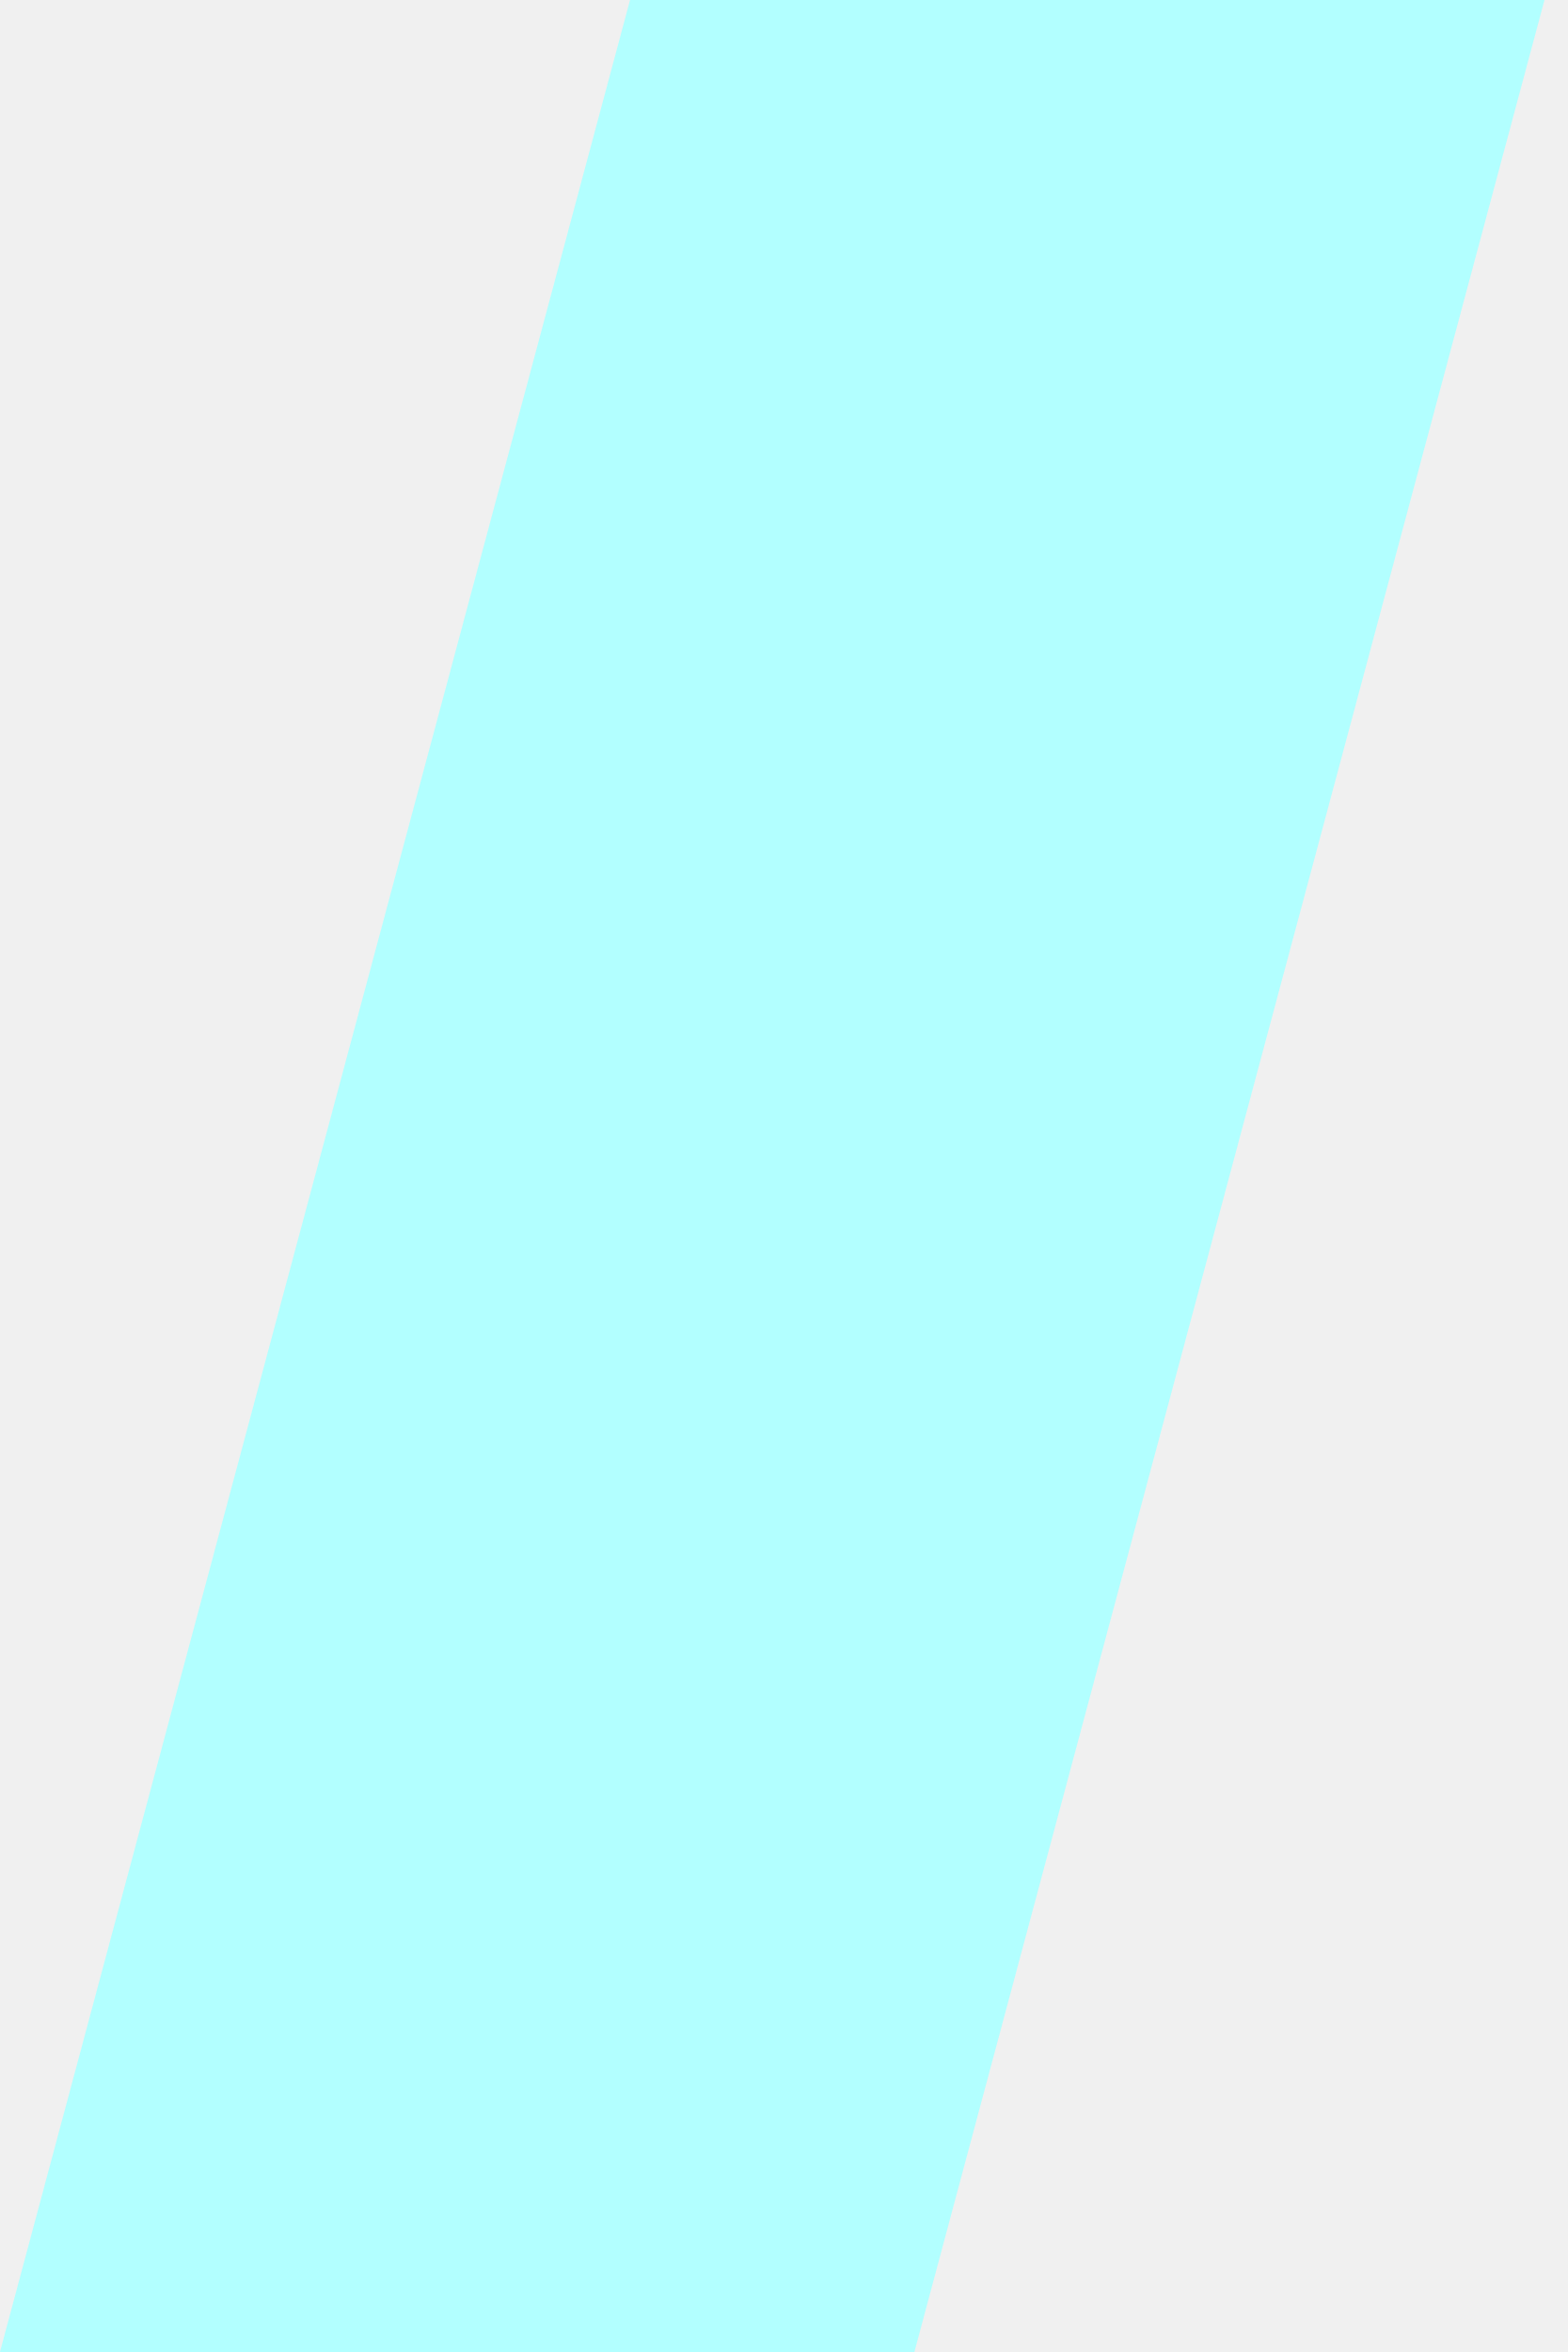
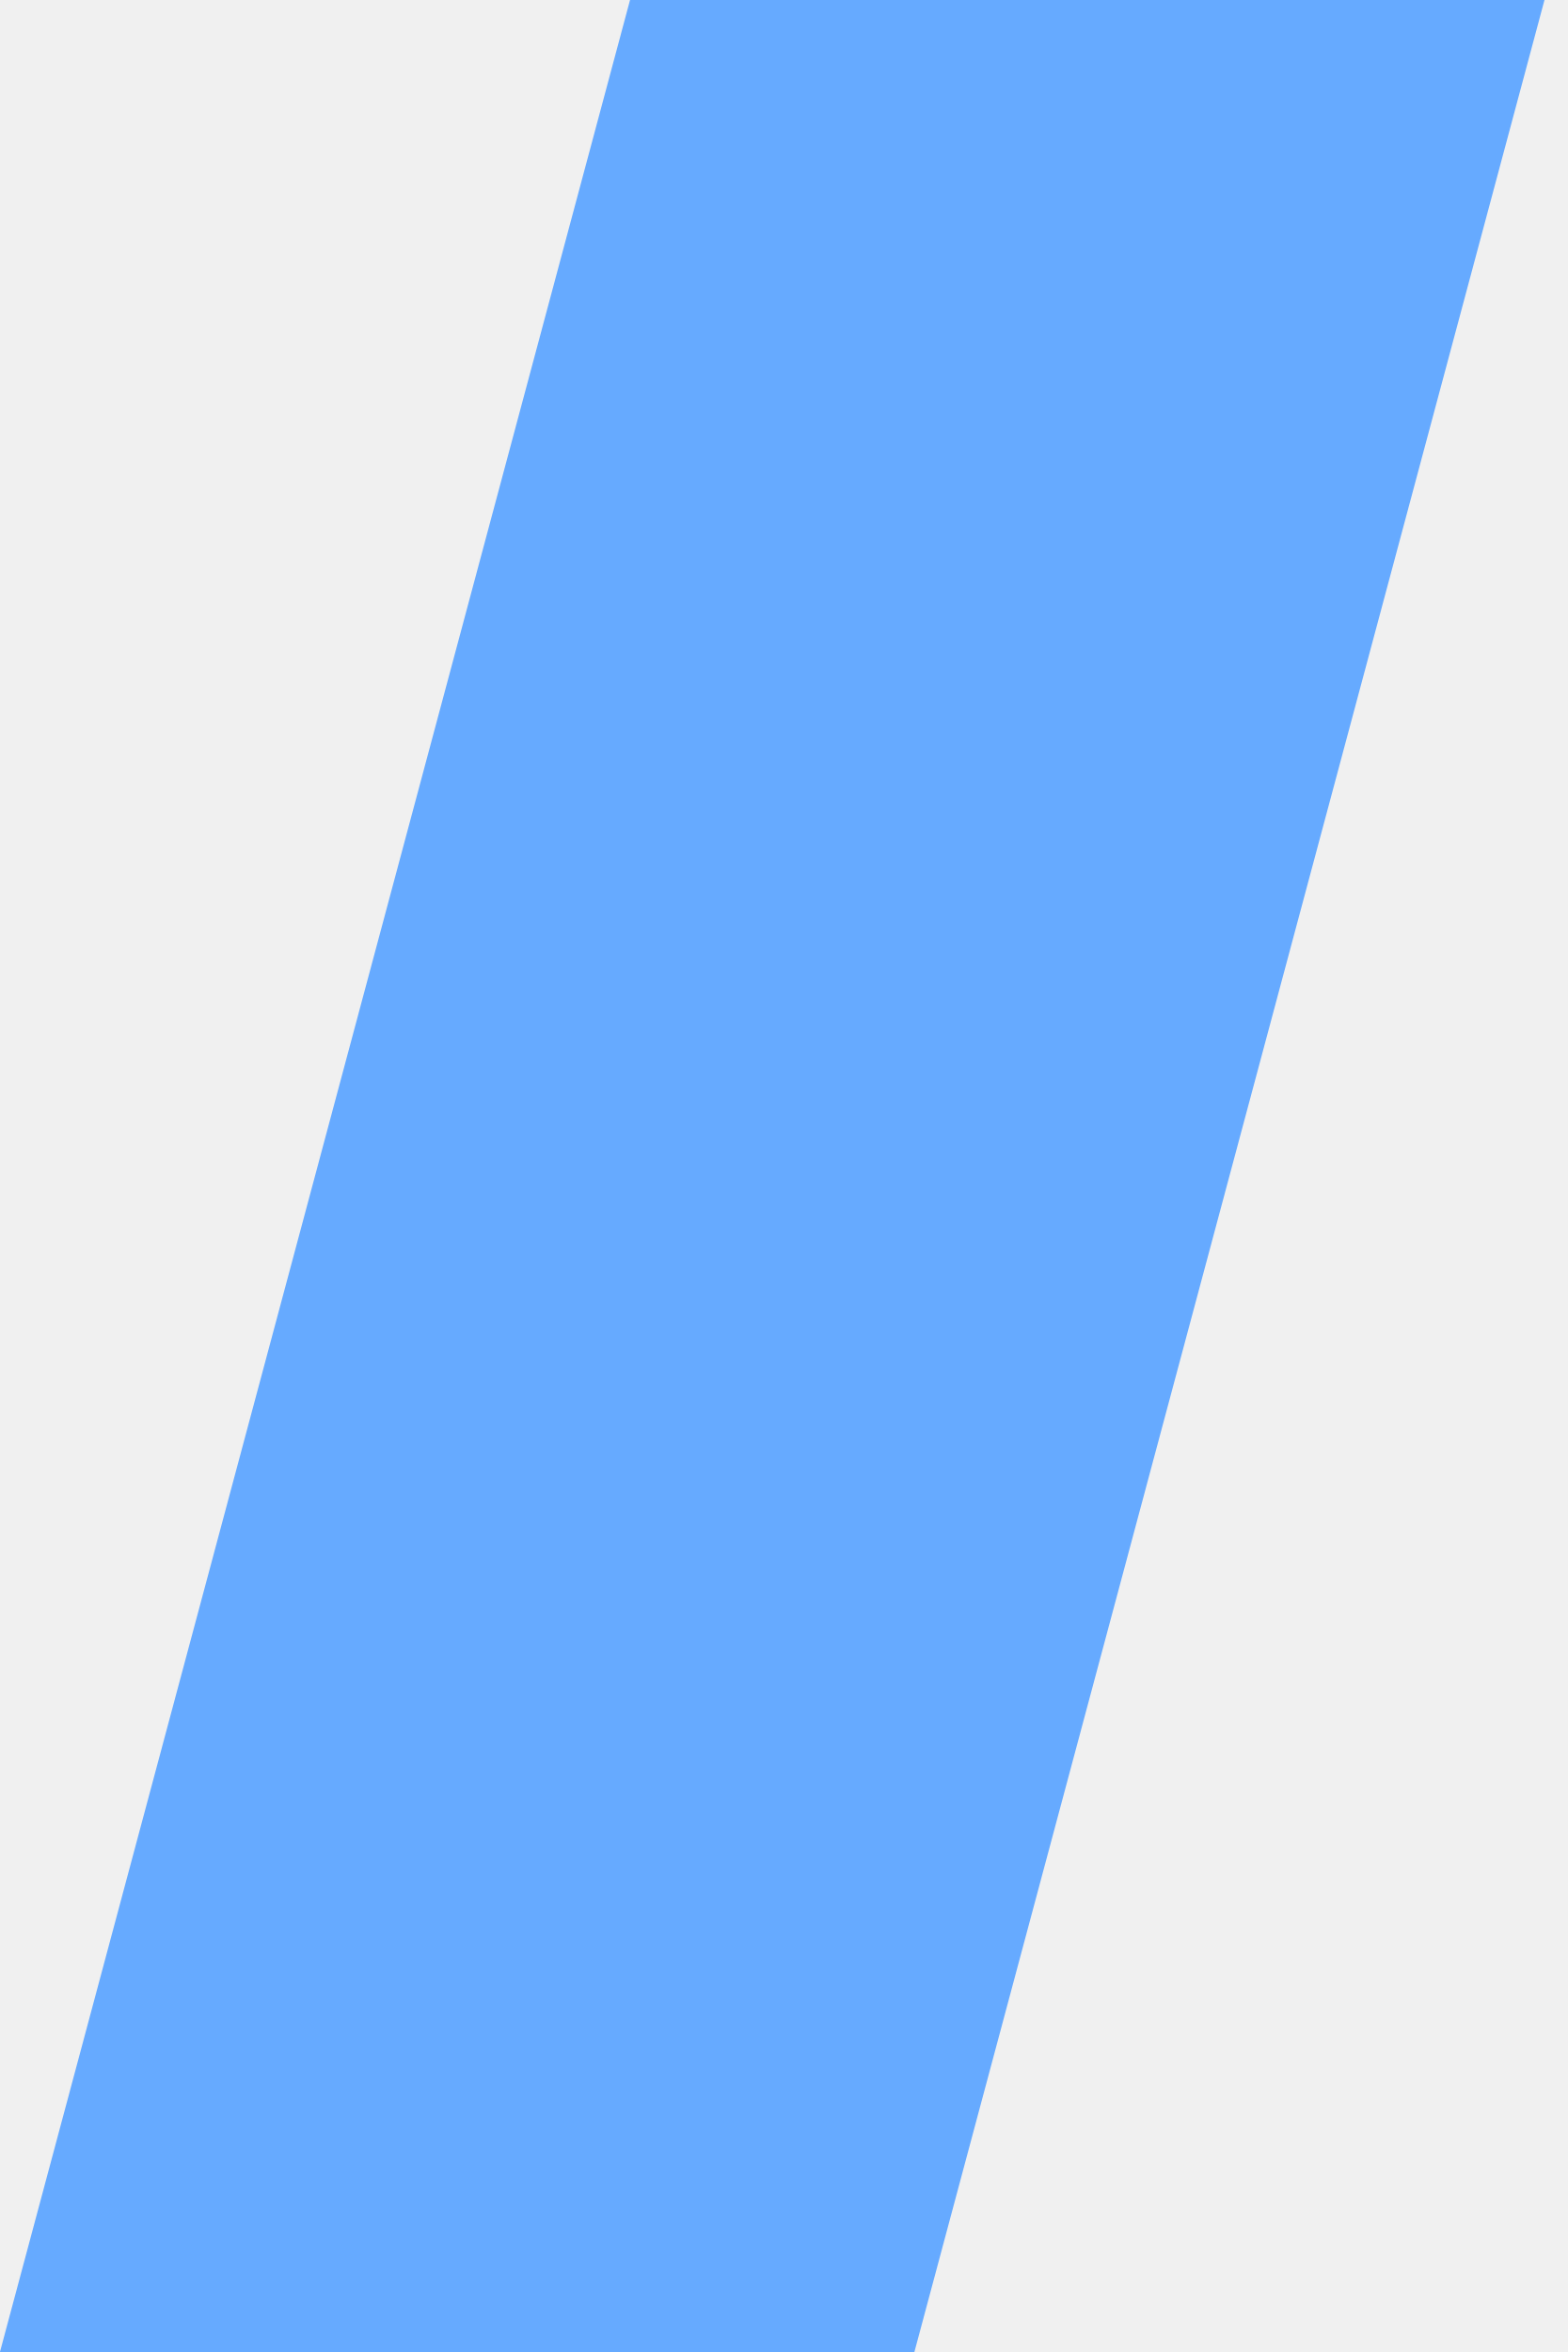
<svg xmlns="http://www.w3.org/2000/svg" xmlns:xlink="http://www.w3.org/1999/xlink" width="24" height="36" viewBox="0 0 6.35 9.525" version="1.1" id="svg1">
  <defs id="defs1">
    <linearGradient id="linearGradient1">
      <stop style="stop-color:#d42c2c;stop-opacity:1;" offset="0" id="stop1" />
      <stop style="stop-color:#d42c2c;stop-opacity:0;" offset="1" id="stop2" />
    </linearGradient>
    <linearGradient xlink:href="#linearGradient1" id="linearGradient2" x1="-13.028" y1="1.538" x2="-5.406" y2="1.538" gradientUnits="userSpaceOnUse" gradientTransform="translate(1.590617,2.926735)" />
  </defs>
  <g id="layer1">
-     <rect style="display:inline;fill:#b2ffff;fill-opacity:1;stroke:#ffffff;stroke-width:0;stroke-dasharray:none;stroke-opacity:1" id="rect442-8-6-4-37-9-2-2-82-6-0-74-8-2-8" width="3.704" height="9.861" x="2.552" y="0" transform="matrix(1,0,-0.258819,0.9659258,0,0)" />
+     <rect style="display:inline;fill:#66aaff;fill-opacity:1;stroke:#ffffff;stroke-width:0;stroke-dasharray:none;stroke-opacity:1" id="rect442-8-6-4-37-9-2-2-82-6-0-74-8-2-8" width="3.704" height="9.861" x="2.552" y="0" transform="matrix(1,0,-0.258819,0.9659258,0,0)" />
  </g>
</svg>
